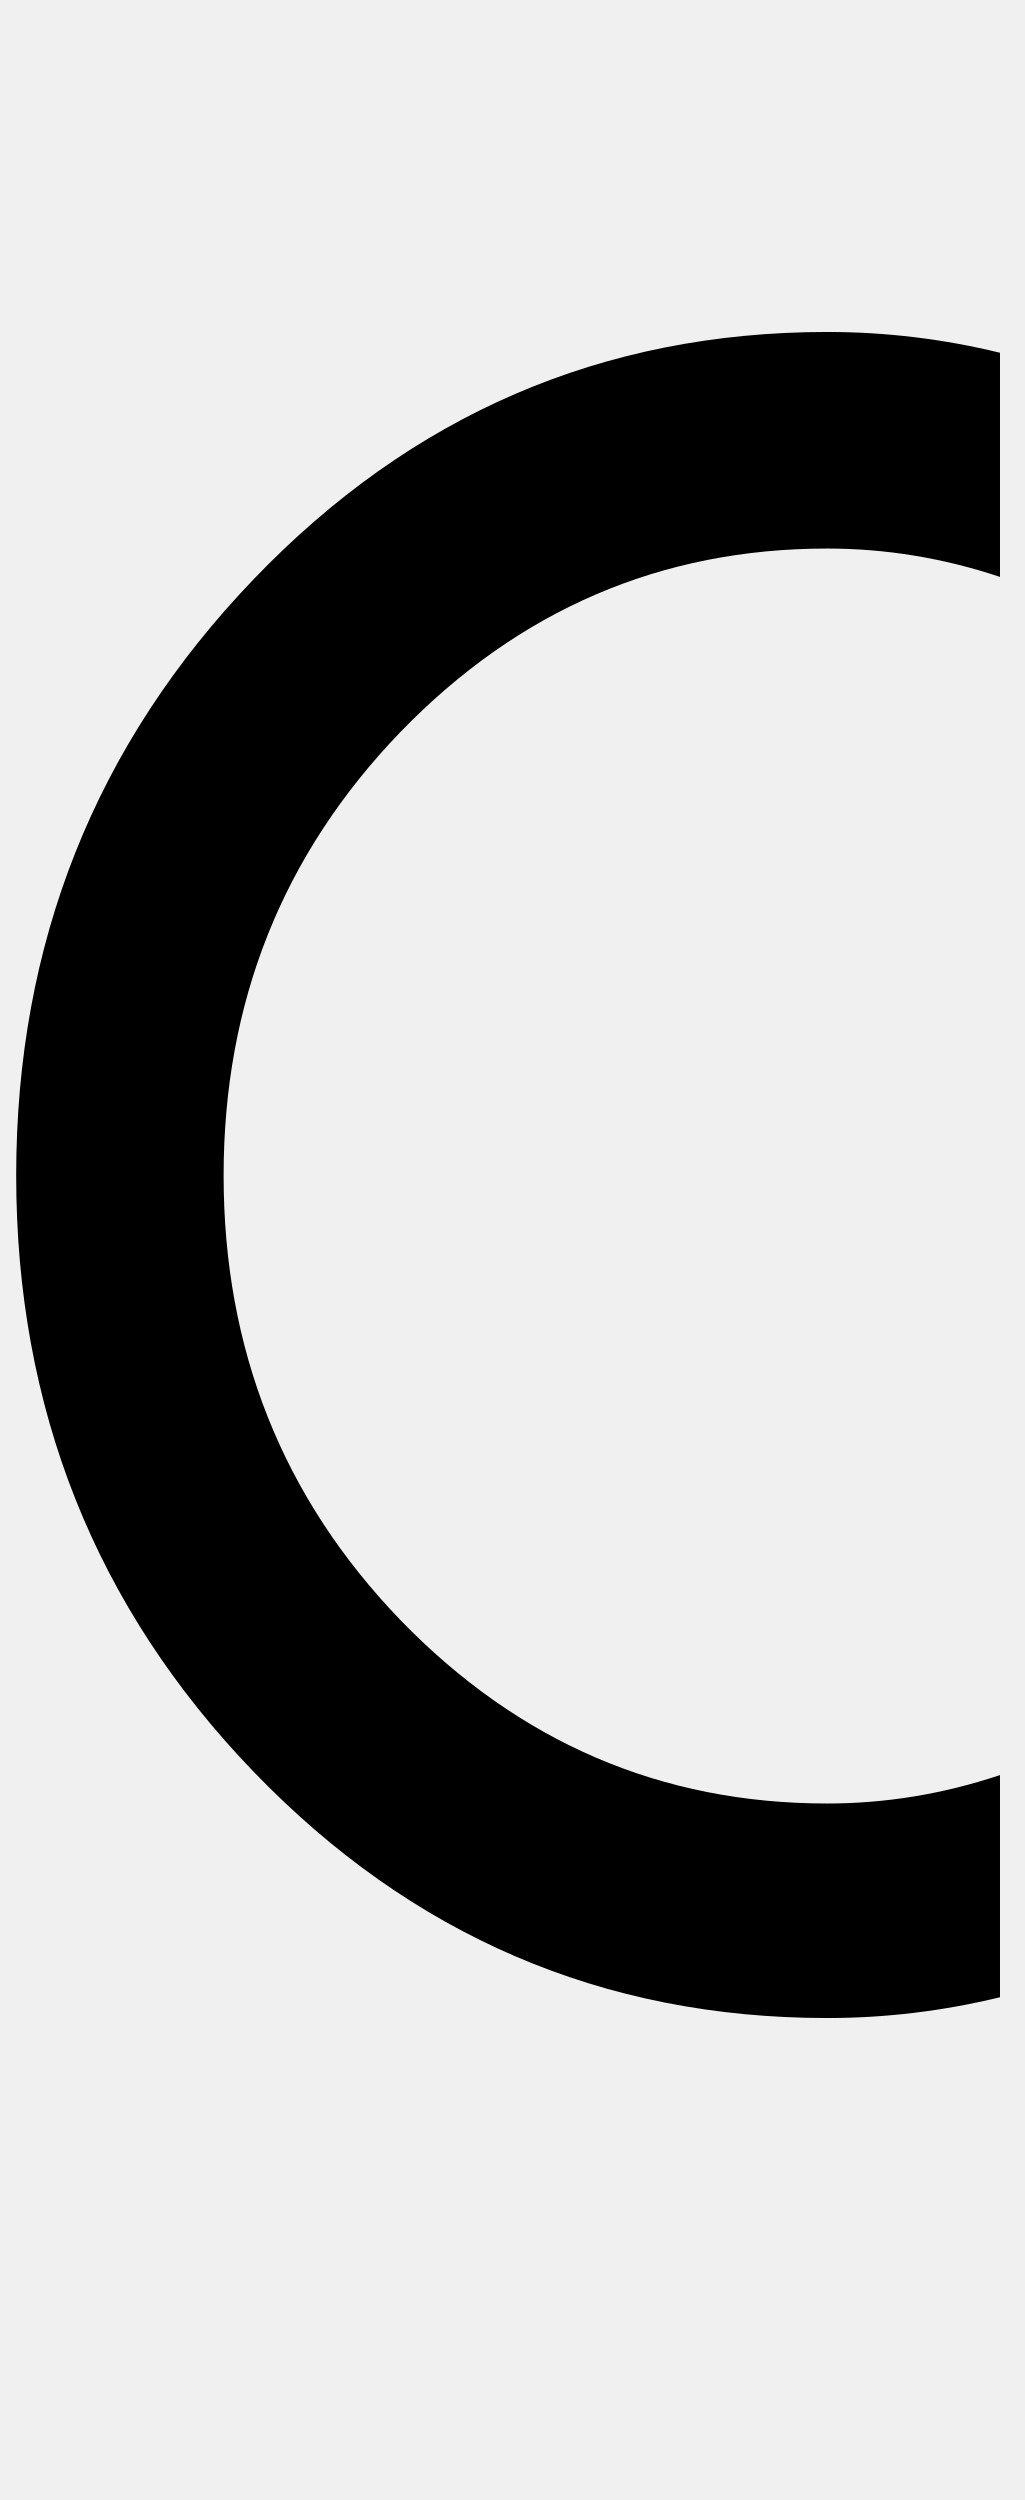
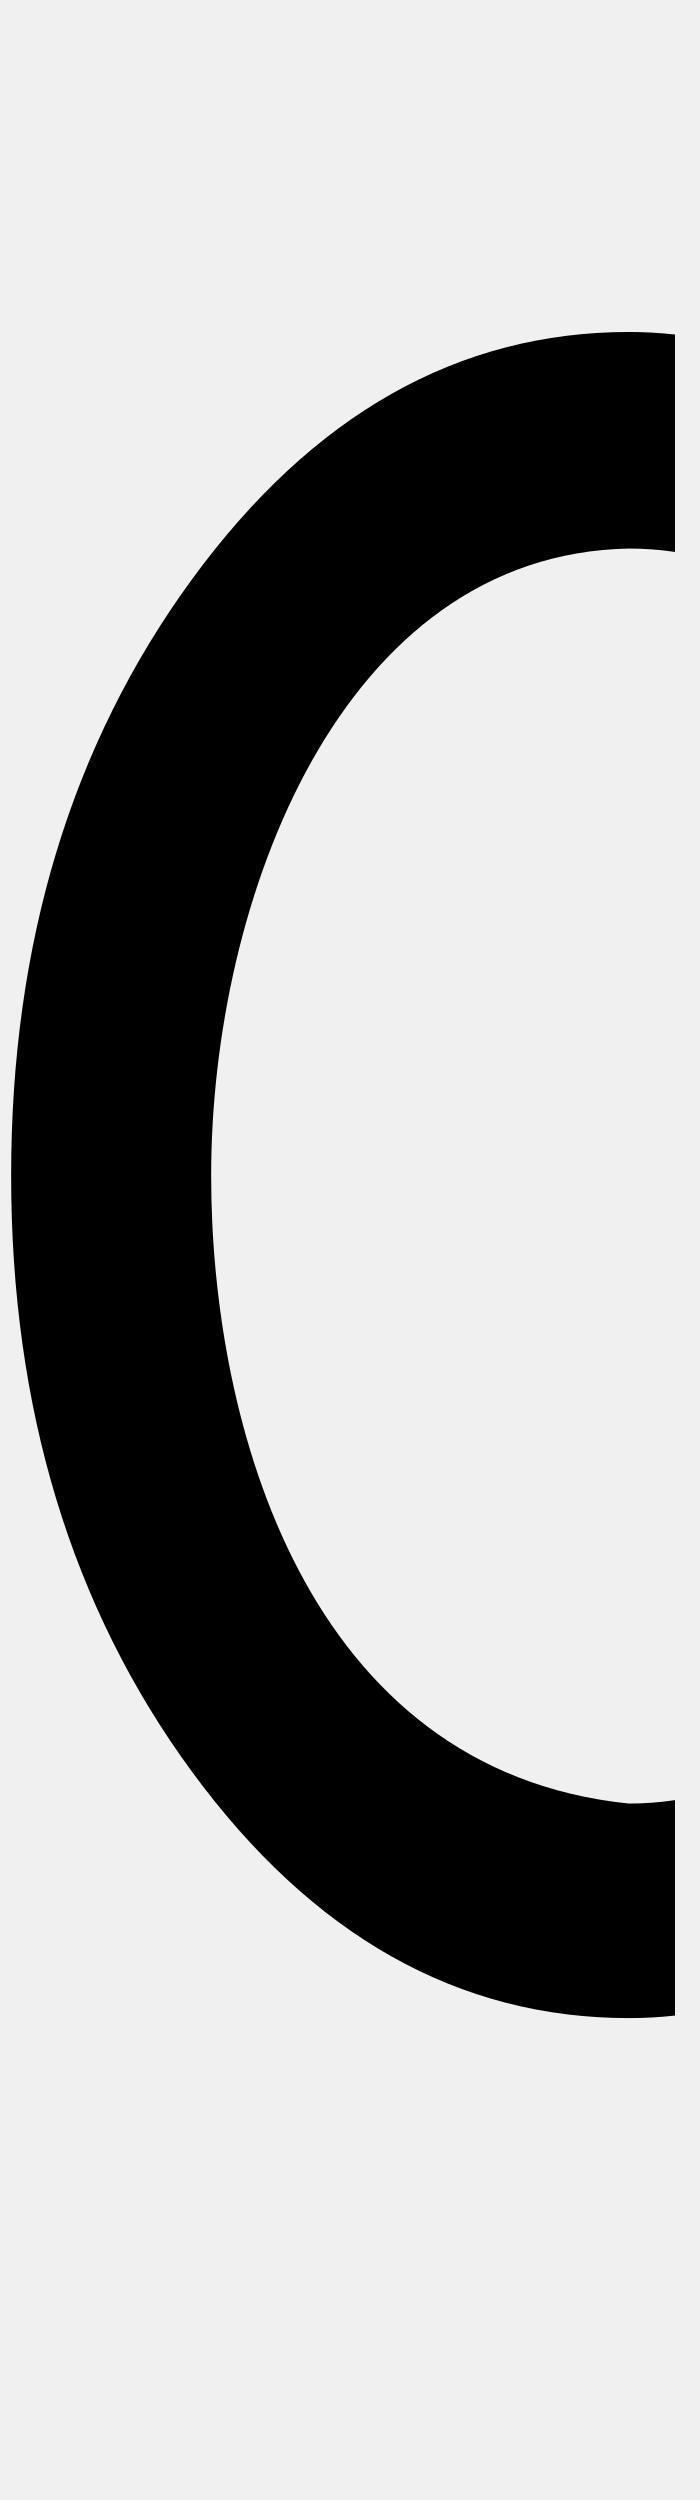
- <svg xmlns="http://www.w3.org/2000/svg" version="1.1" width="41" height="100" id="svg4460">
+ <svg xmlns="http://www.w3.org/2000/svg" version="1.1" width="28" height="100" id="svg4460">
  <defs id="defs4462" />
  <g aria-label="C" id="text3215" style="font-size:32px;line-height:1.25" transform="translate(-37.75,-4)">
    <g aria-label="A" id="text5282" transform="matrix(1.629091,0,0,2.829203,-41.00273,-68.77696)">
-       <path id="path456" style="font-weight:bold;font-size:12.7px;line-height:1;font-family:'Caviar Dreams';-inkscape-font-specification:'Caviar Dreams Bold';text-align:center;text-anchor:middle;fill:#000000;stroke:#ffffff;stroke-width:0;stroke-linecap:round" d="m 68.652,30.417 c -5.509,0 -10.205,1.166 -14.088,3.499 -3.884,2.333 -5.825,5.142 -5.825,8.427 0,3.295 1.942,6.104 5.825,8.427 3.884,2.323 8.58,3.485 14.088,3.485 1.436,0 2.849,-0.099 4.243,-0.294 v -3.141 c -1.393,0.268 -2.808,0.402 -4.243,0.402 -4.079,0 -7.572,-0.865 -10.481,-2.595 -2.892,-1.73 -4.339,-3.825 -4.339,-6.284 0,-2.449 1.446,-4.539 4.339,-6.269 2.909,-1.73 6.402,-2.595 10.481,-2.595 1.435,0 2.85,0.133 4.243,0.401 v -3.169 c -1.394,-0.196 -2.808,-0.294 -4.243,-0.294 z" />
+       <path id="path456-4" style="font-weight:bold;font-size:12.7px;line-height:1;font-family:'Caviar Dreams';-inkscape-font-specification:'Caviar Dreams Bold';text-align:center;text-anchor:middle;fill:#000000;stroke:#ffffff;stroke-width:0;stroke-linecap:round" d="m 63.787,30.417 c -4.197,0 -7.775,1.166 -10.734,3.499 -2.959,2.333 -4.438,5.142 -4.438,8.428 0,3.295 1.48,6.104 4.438,8.427 2.959,2.323 6.537,3.485 10.734,3.485 0.378,0 0.754,-0.012 1.128,-0.036 v -3.046 c -0.374,0.032 -0.75,0.049 -1.128,0.049 -7.923,-0.466 -10.261,-5.345 -10.261,-8.879 0,-3.888 3.171,-8.789 10.261,-8.865 0.378,0 0.754,0.016 1.128,0.048 v -3.074 c -0.374,-0.023 -0.75,-0.036 -1.128,-0.036 z" />
    </g>
  </g>
</svg>
